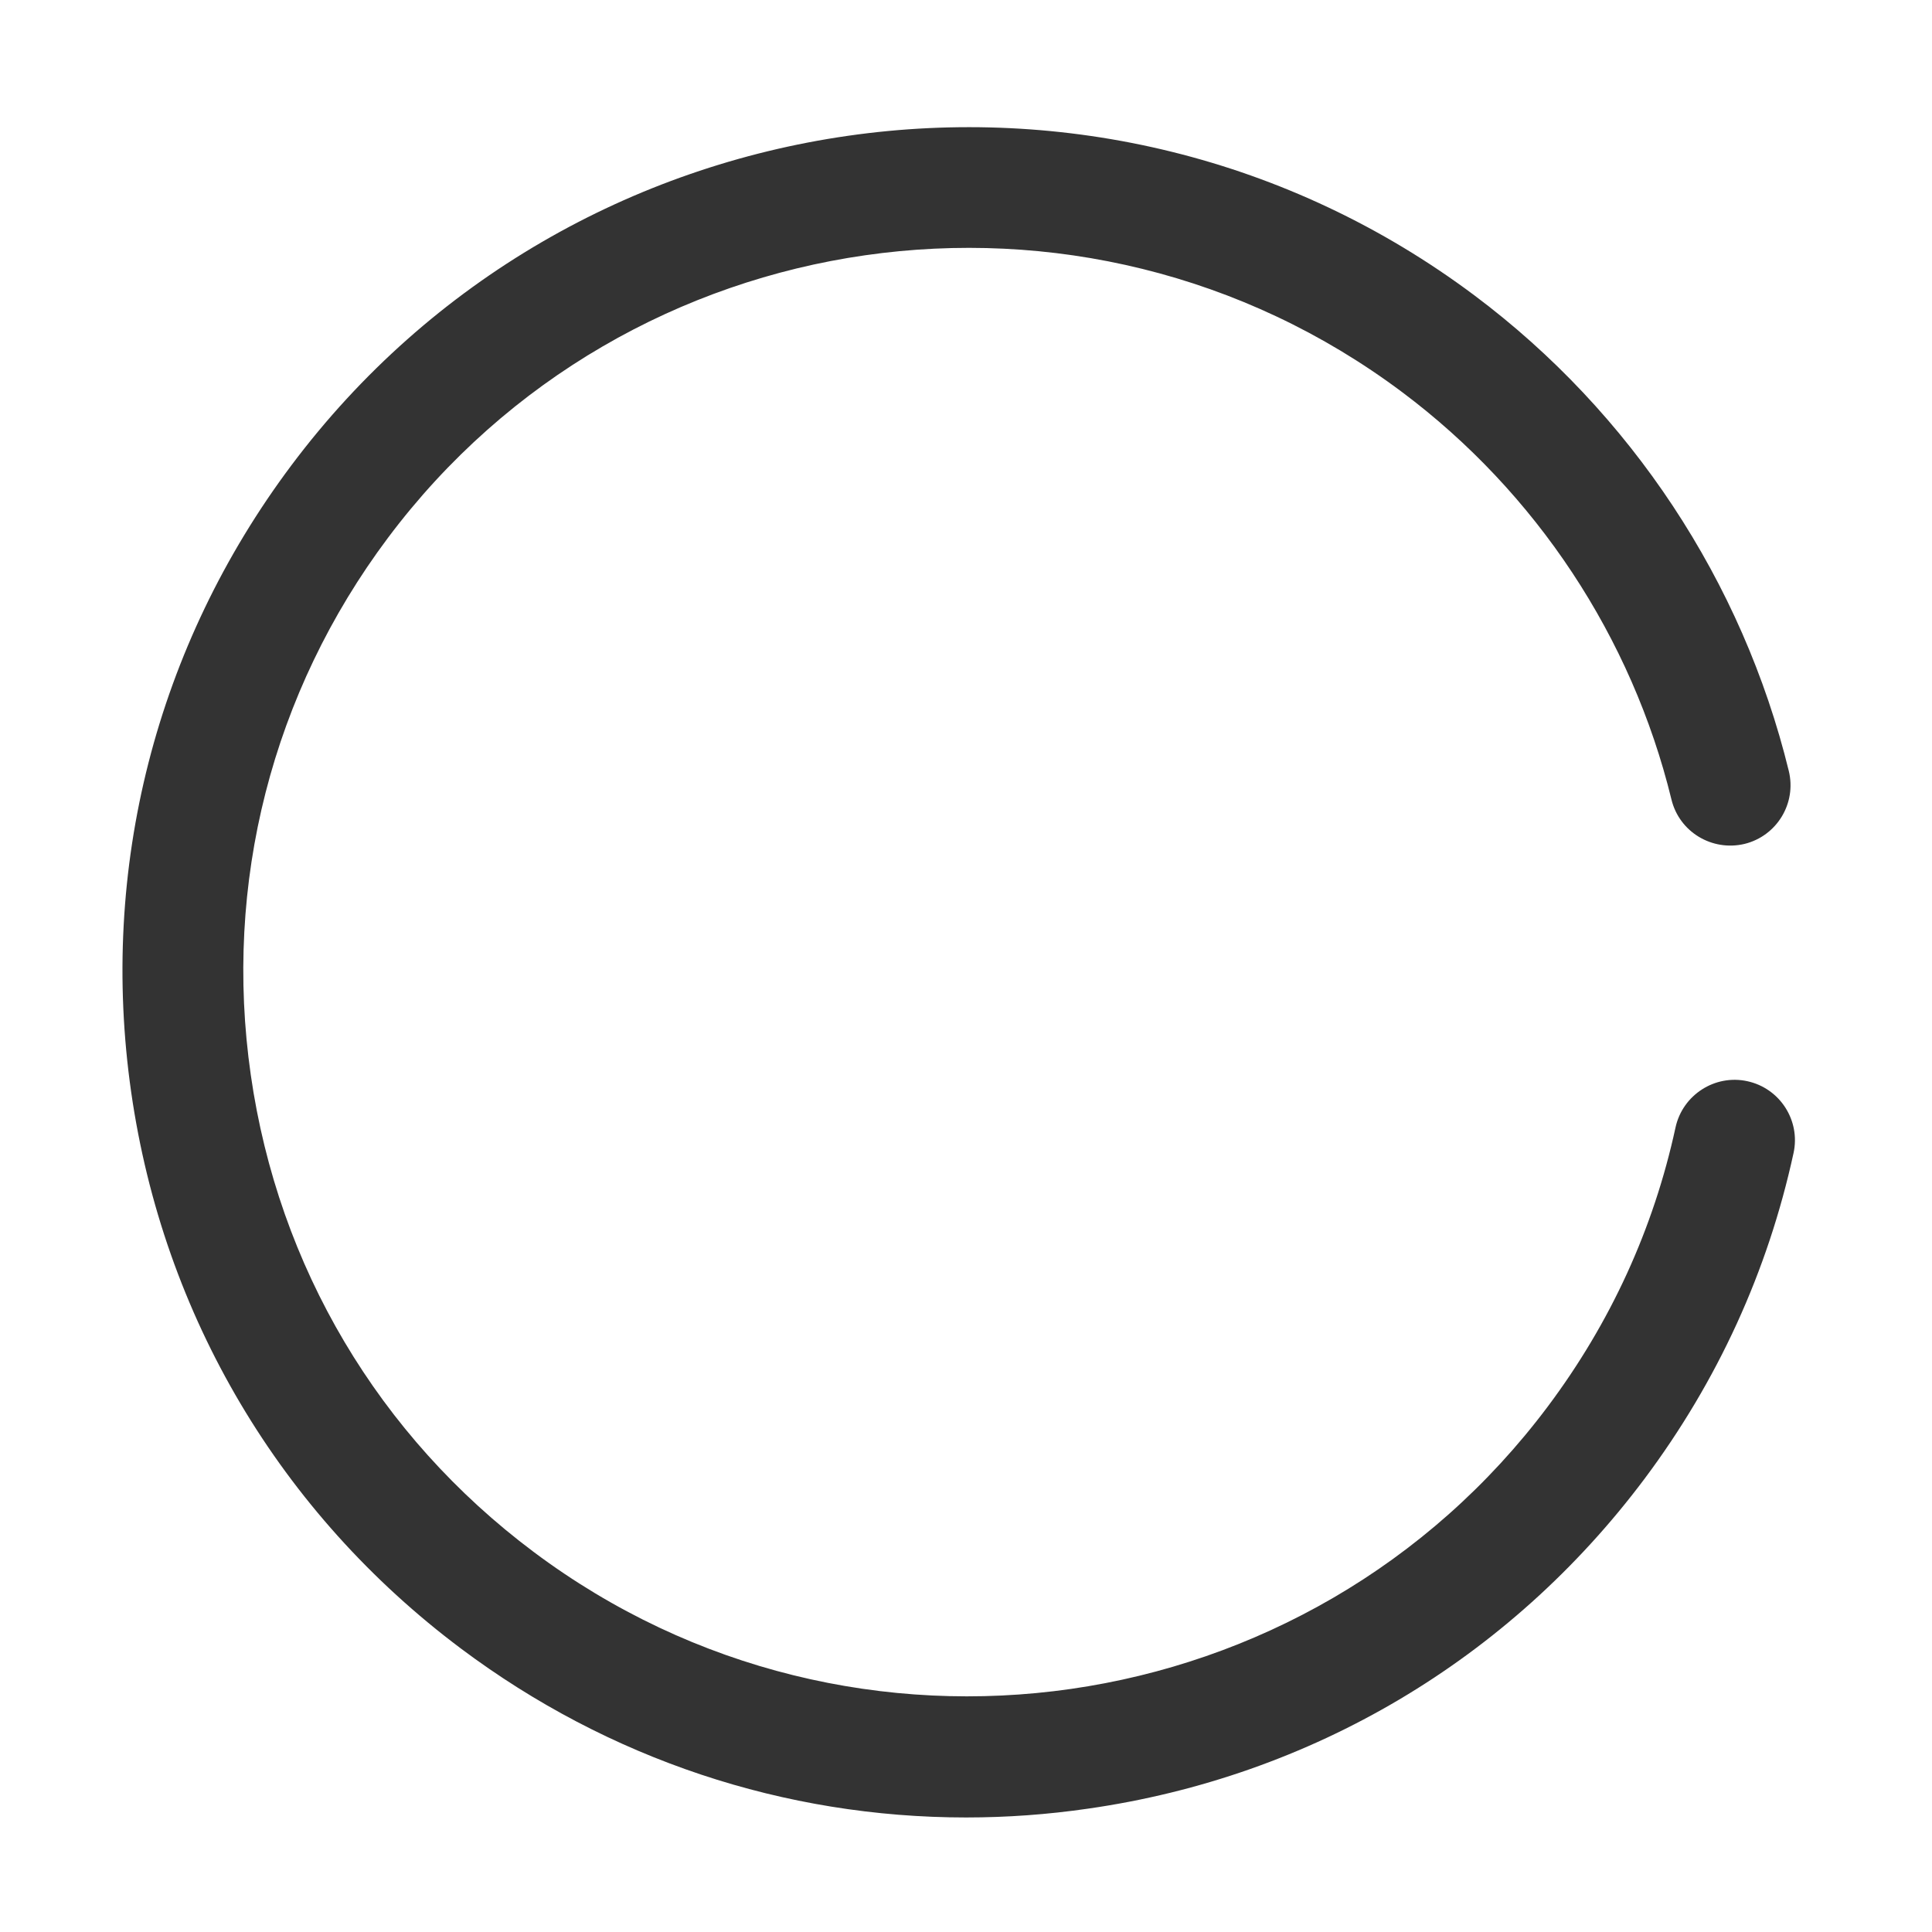
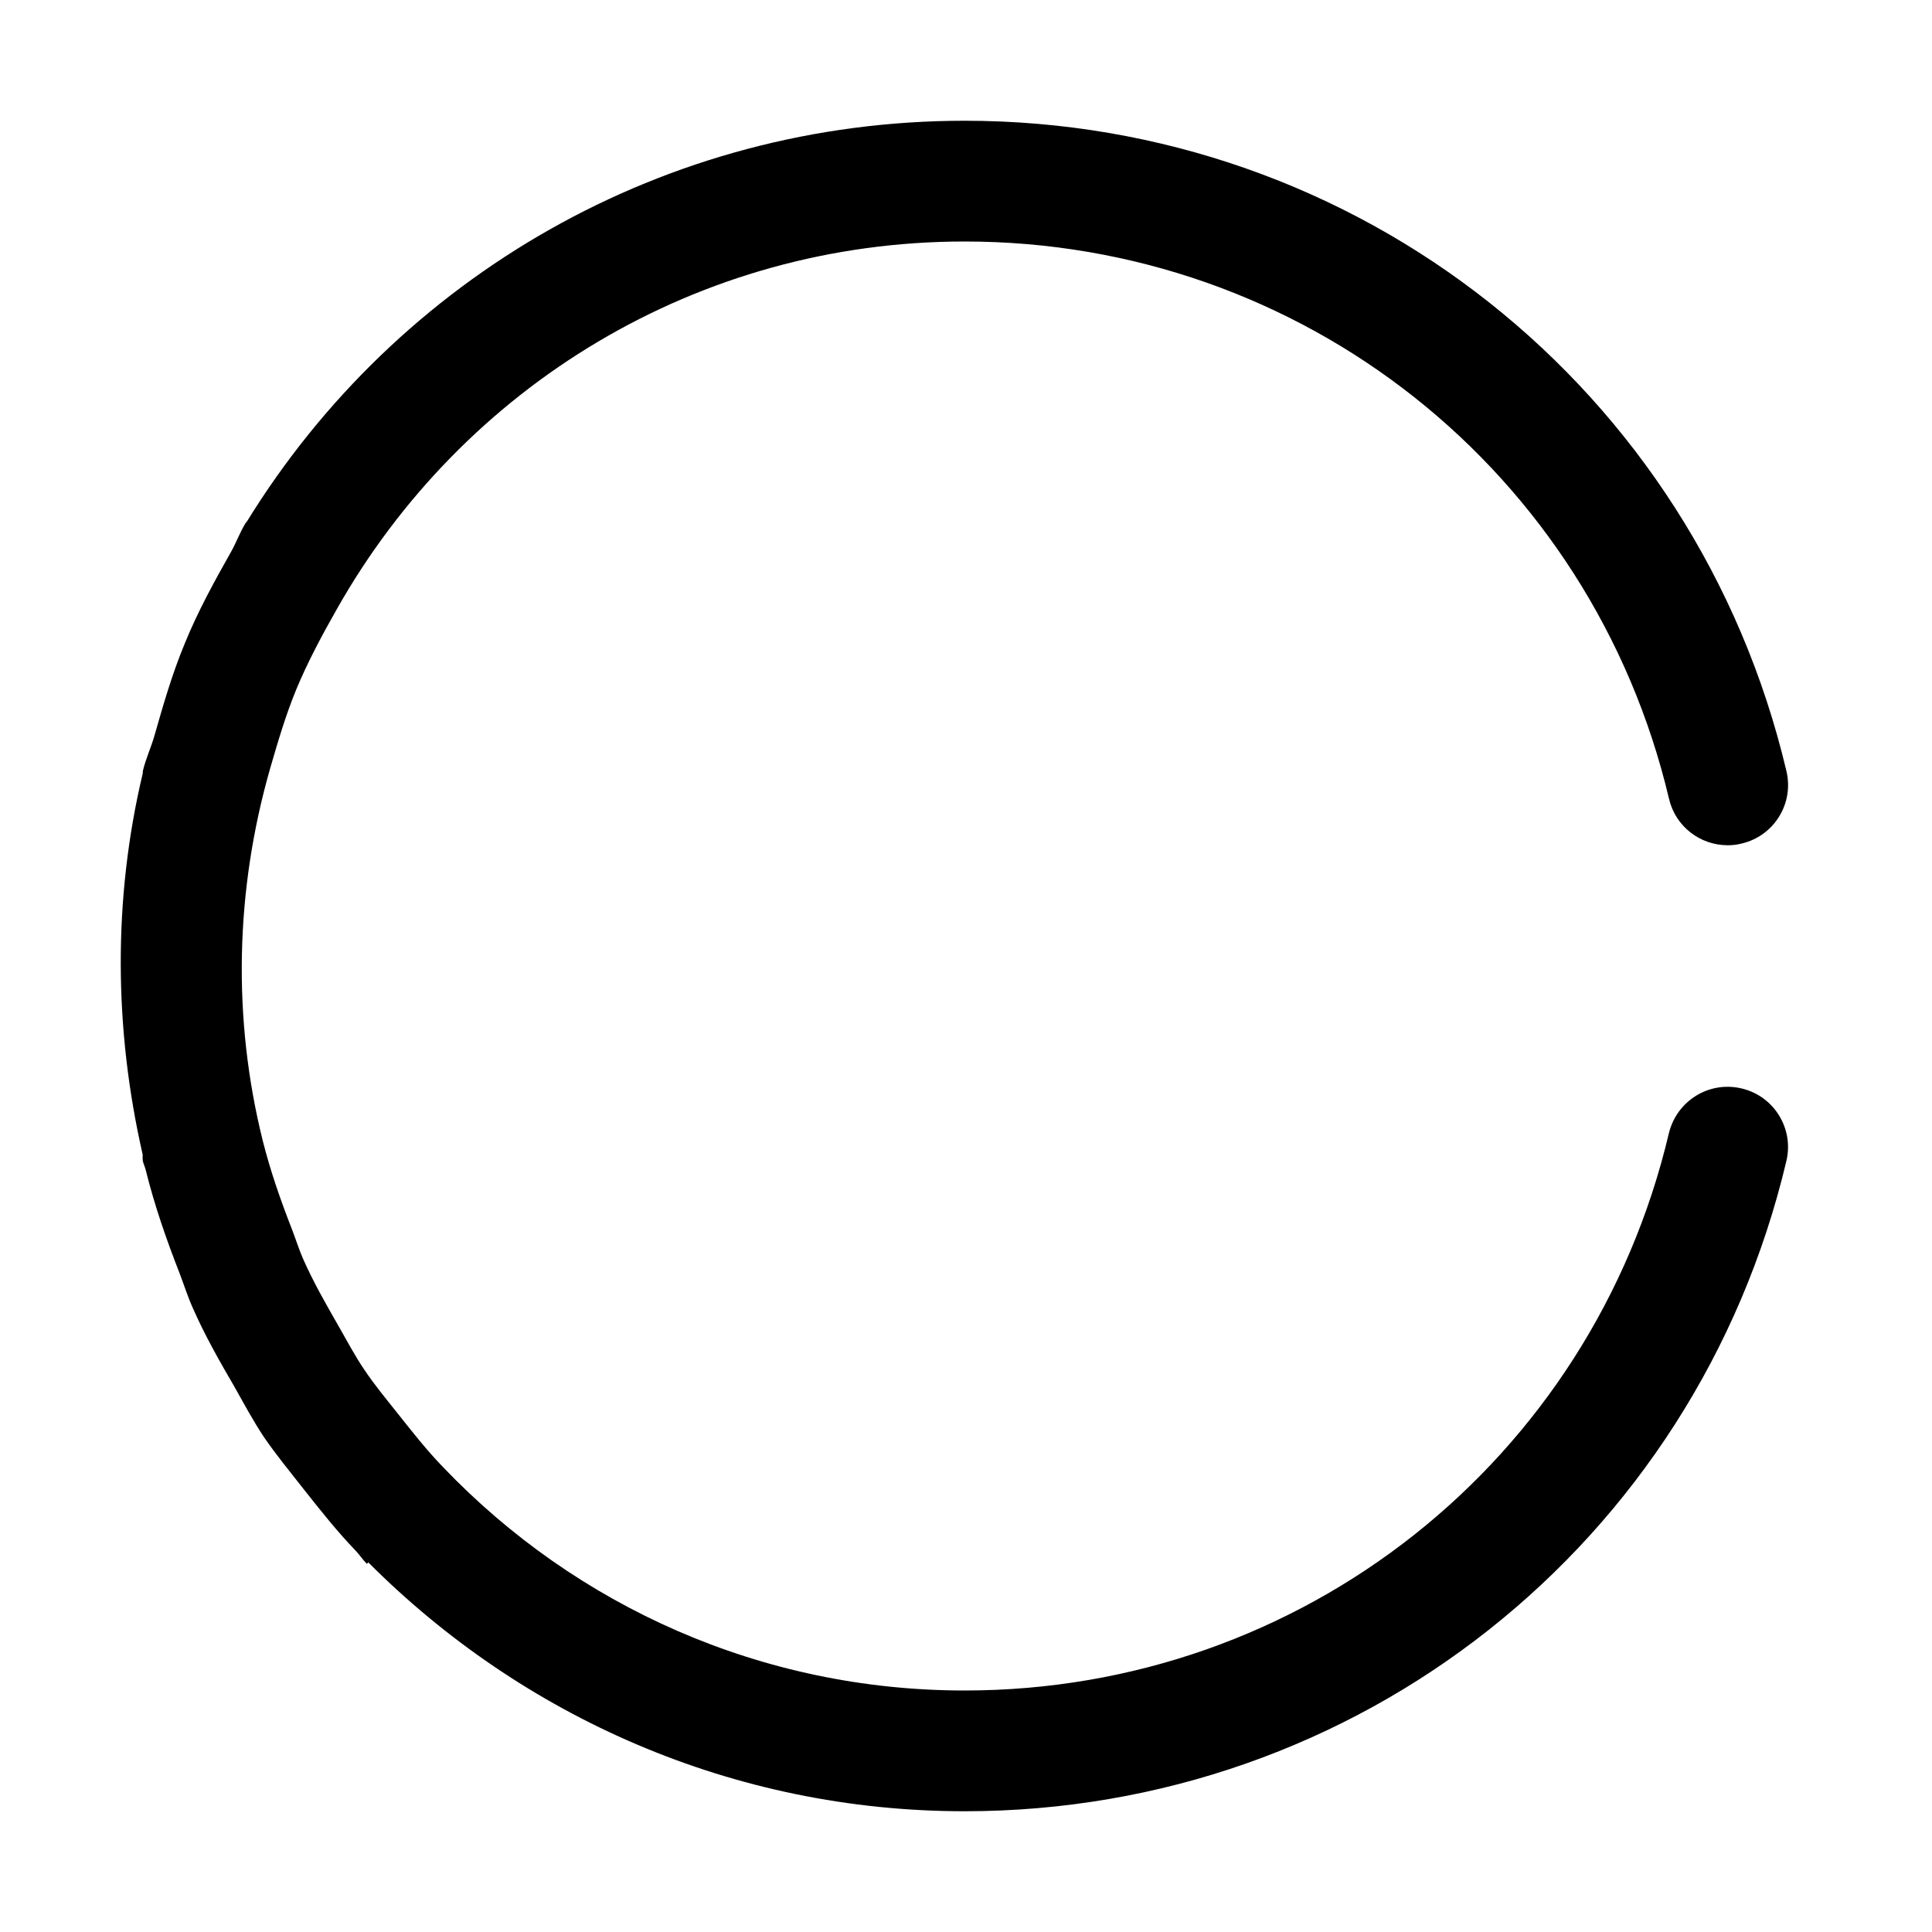
- <svg xmlns="http://www.w3.org/2000/svg" t="1554278071498" class="icon" style="" viewBox="0 0 1024 1024" version="1.1" p-id="1830" width="200" height="200">
+ <svg xmlns="http://www.w3.org/2000/svg" t="1555258584474" class="icon" style="" viewBox="0 0 1024 1024" version="1.1" p-id="2886" width="200" height="200">
  <defs>
    <style type="text/css" />
  </defs>
-   <path d="M512.064 963.296c-96.16 0-189.344-30.816-267.68-89.472-95.744-71.712-157.856-176.48-174.848-294.912C52.544 460.448 82.688 342.464 154.4 246.688c148.096-197.76 429.44-238.08 627.136-90.08 82.88 62.08 142.016 151.584 166.56 252 4.192 17.184-6.336 34.496-23.488 38.688-17.152 4.064-34.496-6.304-38.688-23.488-20.992-86.048-71.68-162.752-142.752-215.968-169.376-126.88-410.56-92.288-537.536 77.216-61.472 82.08-87.296 183.2-72.704 284.736 14.56 101.536 67.808 191.296 149.888 252.736 169.536 127.04 410.688 92.384 537.6-77.12 33.216-44.384 56-94.112 67.648-147.84 3.776-17.28 20.896-28.256 38.048-24.512 17.28 3.744 28.256 20.8 24.512 38.048-13.664 62.784-40.224 120.832-78.976 172.672-71.712 95.744-176.48 157.888-294.976 174.848a449.402 449.402 0 0 1-64.608 4.672z" fill="#333333" p-id="1831" />
+   <path d="M923.072 576.896c-17.28-4.096-34.368 6.592-38.528 23.744C843.456 774.528 689.92 896 511.296 896c-107.84 0-206.016-44.8-276.288-118.208-8.768-9.024-16.32-18.688-24-28.352-6.144-7.744-12.416-15.232-17.92-23.488-5.056-7.424-9.152-15.296-13.568-22.976-6.656-11.584-13.248-23.104-18.752-35.456-2.304-5.248-3.968-10.624-6.016-15.936C148.8 636.352 143.36 620.864 139.264 604.608c-16.064-64.576-14.72-132.352 3.968-197.504C147.328 392.96 151.488 378.88 156.992 365.504c6.08-14.656 13.632-28.736 21.632-42.816C245.312 204.736 369.92 128 511.296 128c178.688 0 332.16 121.472 373.312 295.36C888.064 438.144 901.184 448 915.712 448c2.496 0 4.864-0.256 7.36-0.896 17.28-4.032 27.904-21.312 23.744-38.528C898.816 205.76 719.68 64 511.296 64 352.192 64 210.688 146.944 130.944 276.288 130.752 276.608 130.432 276.8 130.24 277.12 127.168 282.048 125.312 287.424 122.496 292.416 113.6 308.16 104.896 323.968 97.984 340.928c-6.72 16.128-11.456 32.64-16.192 49.216C80 396.352 77.248 402.176 75.712 408.64 75.584 409.088 75.776 409.472 75.648 409.92 59.776 476.8 60.48 545.6 75.584 611.776c0.128 1.28-0.128 2.368 0.128 3.648 0.384 1.6 1.152 3.136 1.536 4.736 4.608 18.624 10.88 36.672 17.92 54.656 2.368 6.208 4.352 12.544 7.104 18.624 6.272 14.272 14.016 27.904 21.888 41.408 5.12 9.088 9.984 18.176 15.68 26.752 6.528 9.536 13.952 18.56 21.184 27.776 8.896 11.264 17.728 22.4 27.648 32.704 2.048 2.176 3.648 4.672 5.76 6.784l0.768-0.768C276.864 909.952 388.608 960 511.296 960c208.384 0 387.52-141.76 435.52-344.64C950.912 598.208 940.288 580.928 923.072 576.896z" p-id="2887" />
</svg>
